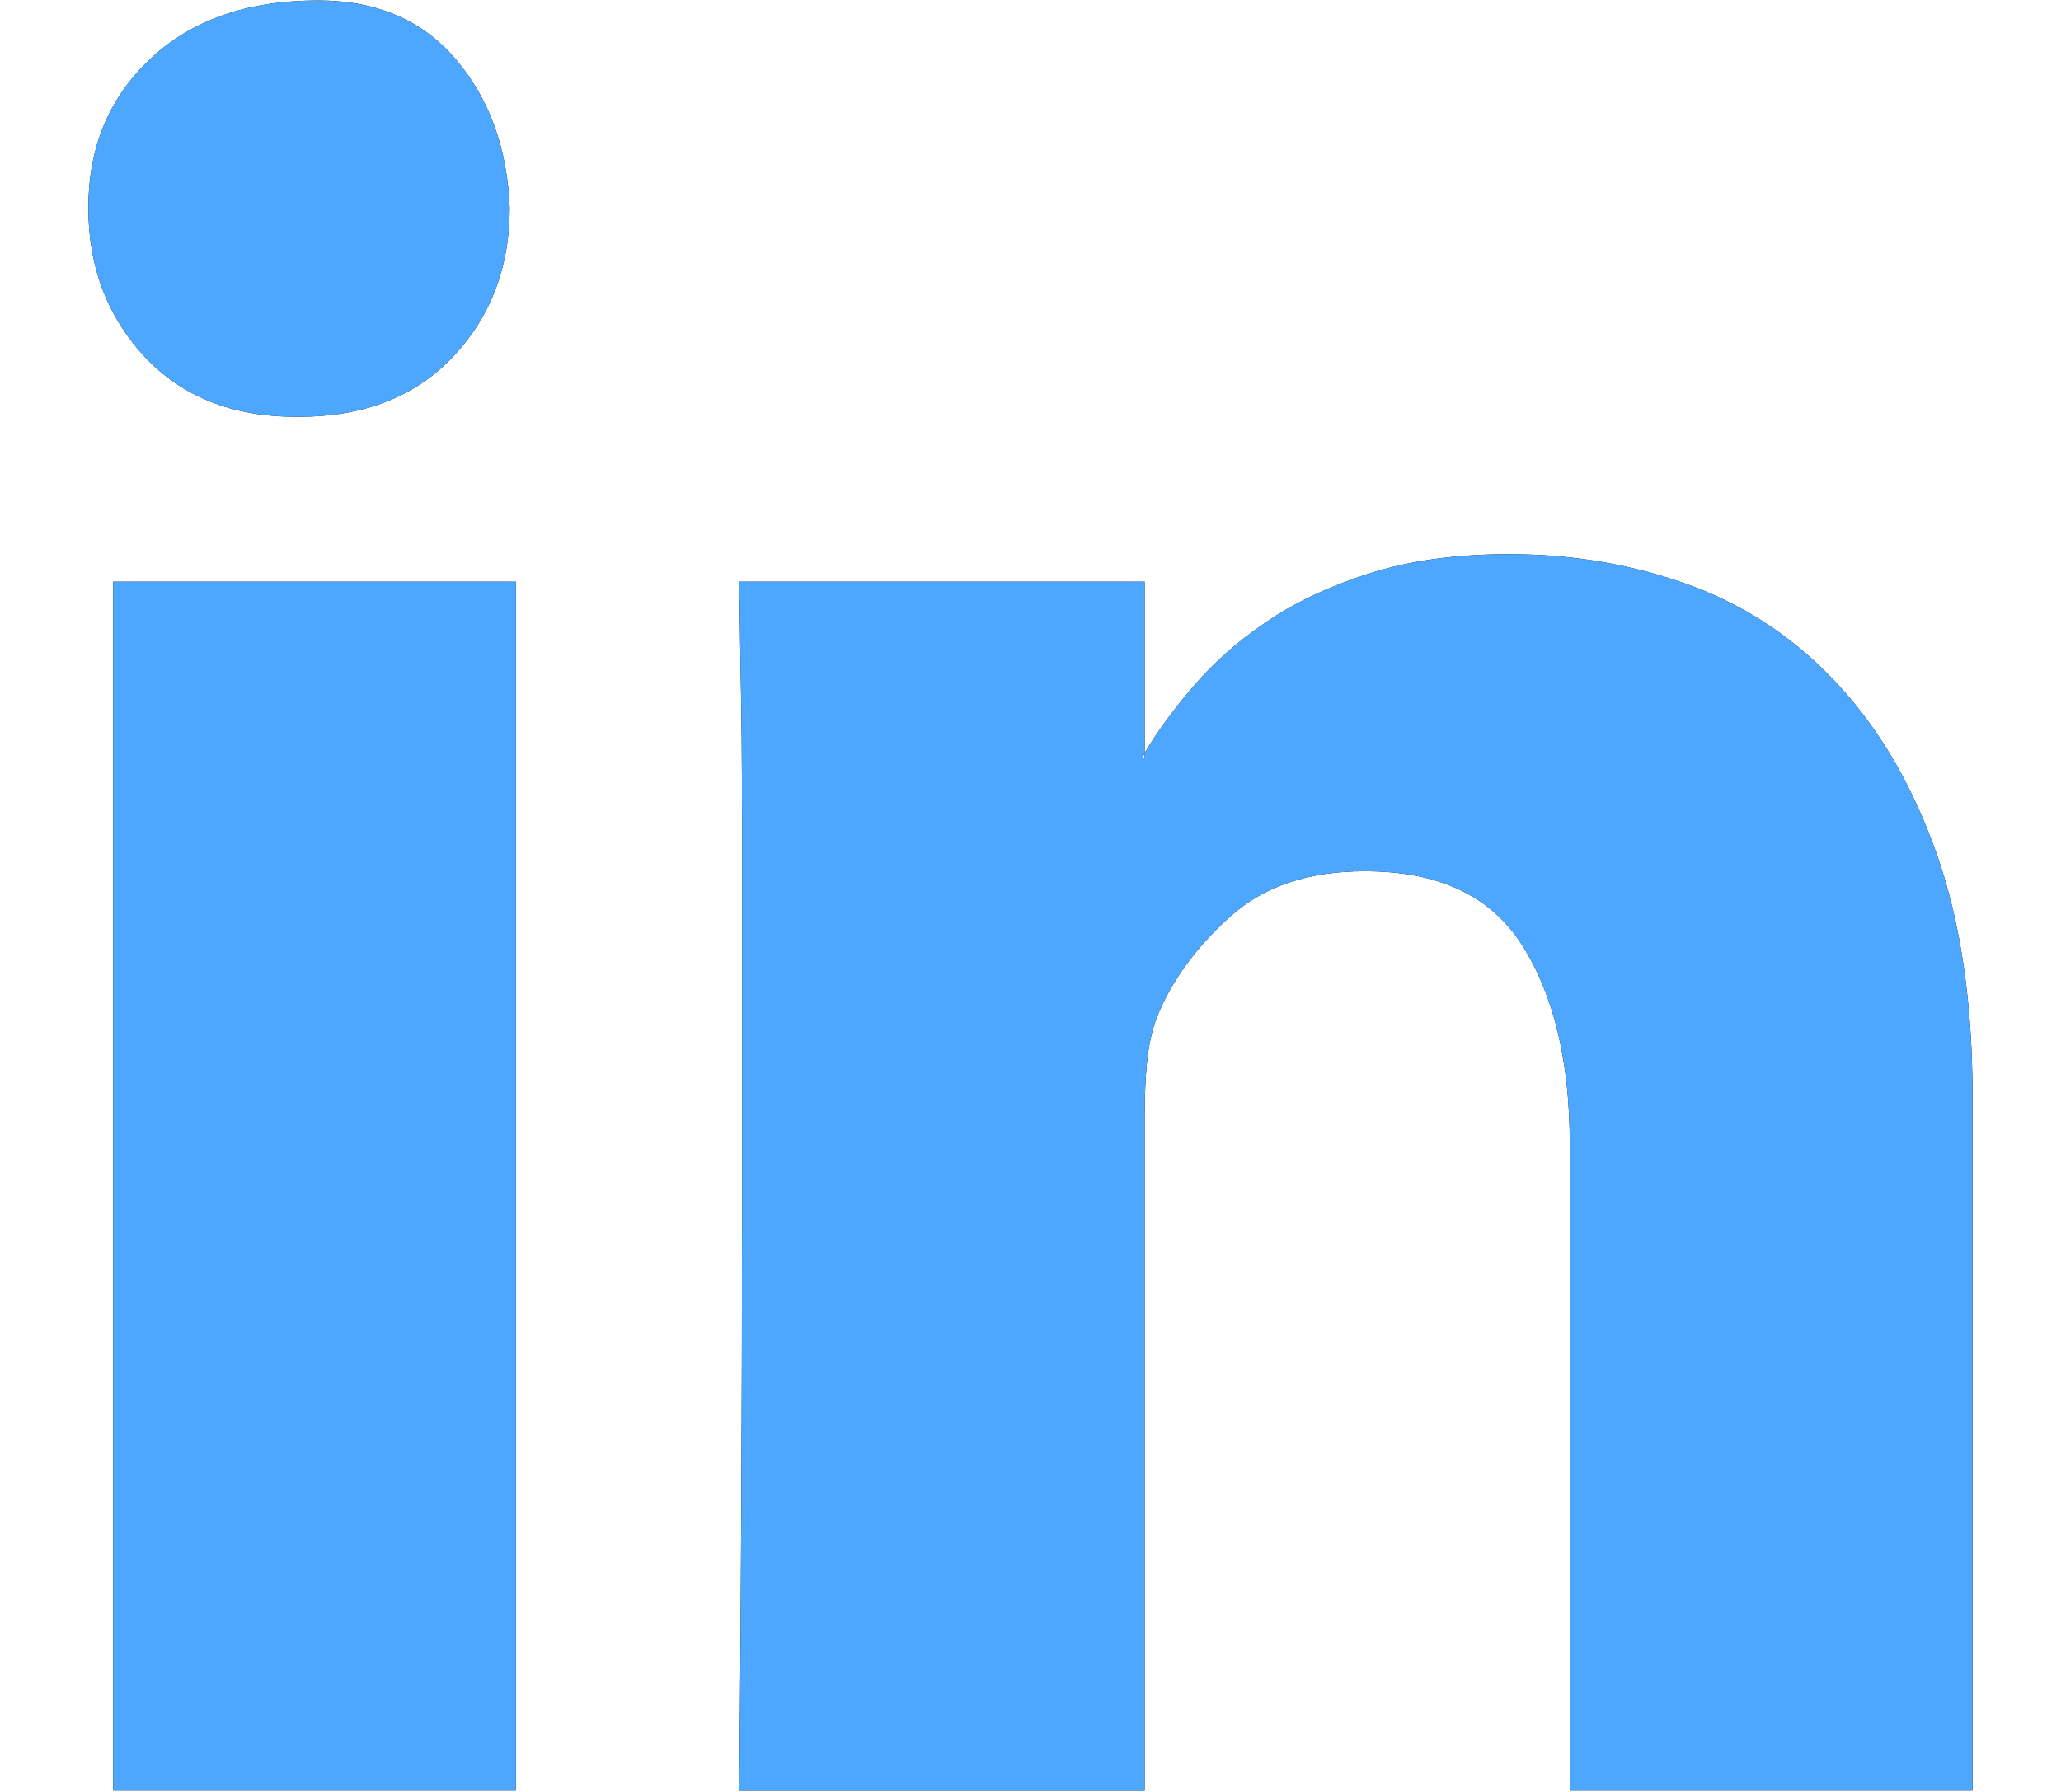
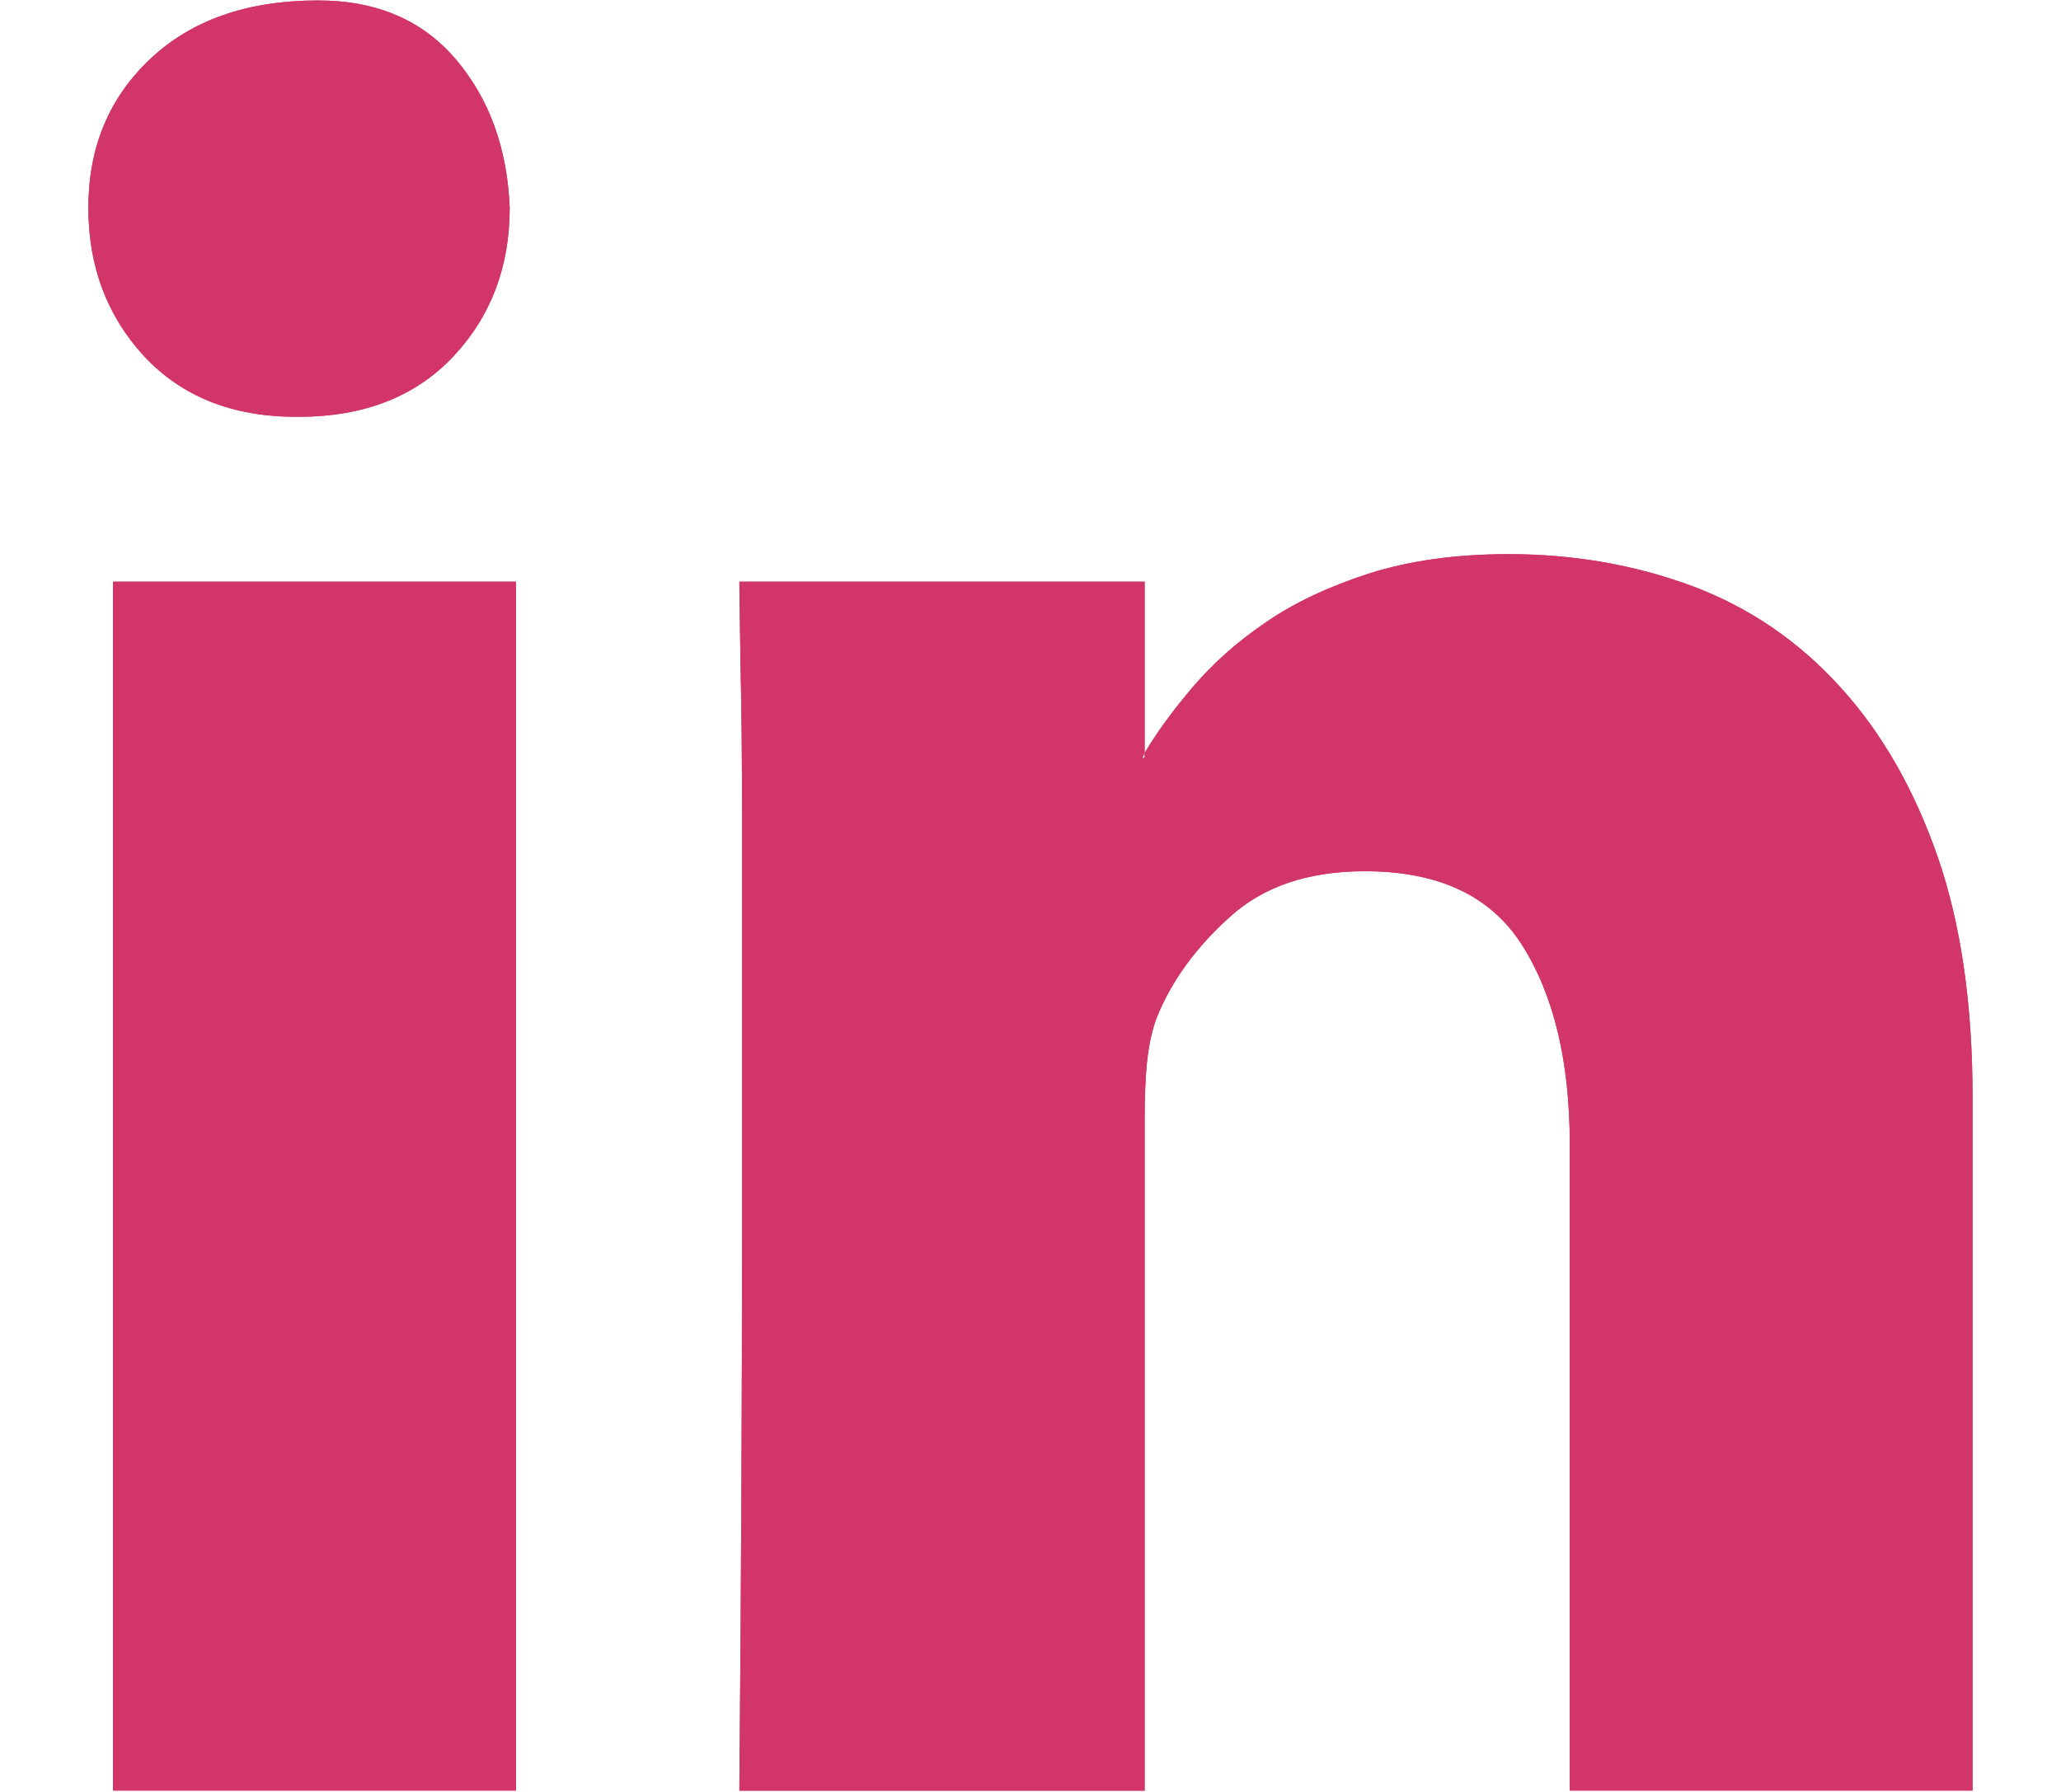
<svg xmlns="http://www.w3.org/2000/svg" width="23" height="20" viewBox="0 0 23 20" fill="none">
-   <path fill-rule="evenodd" clip-rule="evenodd" d="M3.55 0.005C4.204 0.005 4.717 0.226 5.089 0.665C5.462 1.105 5.662 1.658 5.688 2.321C5.688 2.977 5.479 3.531 5.058 3.979C4.636 4.427 4.061 4.652 3.331 4.652H3.306C2.594 4.652 2.031 4.427 1.611 3.979C1.197 3.531 0.986 2.977 0.986 2.321C0.986 1.648 1.214 1.094 1.676 0.659C2.137 0.223 2.762 0.005 3.55 0.005ZM1.262 6.492H5.758V19.985H1.262V6.492ZM22.013 12.249V19.985H17.518V12.769C17.518 11.851 17.342 11.115 16.991 10.556C16.641 10 16.057 9.724 15.231 9.724C14.602 9.724 14.097 9.893 13.721 10.237C13.344 10.577 13.07 10.952 12.905 11.367C12.851 11.516 12.818 11.681 12.799 11.865C12.782 12.045 12.774 12.241 12.774 12.447V19.986H8.251C8.271 17.703 8.281 15.608 8.281 13.71V11.31V9.132C8.281 8.467 8.275 7.901 8.264 7.432C8.259 6.965 8.251 6.652 8.251 6.492H12.774V8.404L12.749 8.459H12.774V8.404C12.914 8.168 13.094 7.923 13.313 7.666C13.534 7.408 13.799 7.168 14.122 6.949C14.441 6.728 14.827 6.547 15.278 6.401C15.732 6.257 16.248 6.185 16.837 6.185C17.568 6.185 18.252 6.306 18.889 6.543C19.525 6.782 20.071 7.156 20.535 7.667C20.998 8.174 21.36 8.806 21.623 9.561C21.884 10.313 22.013 11.21 22.013 12.249Z" fill="black" />
-   <path fill-rule="evenodd" clip-rule="evenodd" d="M3.55 0.005C4.204 0.005 4.717 0.226 5.089 0.665C5.462 1.105 5.662 1.658 5.688 2.321C5.688 2.977 5.479 3.531 5.058 3.979C4.636 4.427 4.061 4.652 3.331 4.652H3.306C2.594 4.652 2.031 4.427 1.611 3.979C1.197 3.531 0.986 2.977 0.986 2.321C0.986 1.648 1.214 1.094 1.676 0.659C2.137 0.223 2.762 0.005 3.55 0.005ZM1.262 6.492H5.758V19.985H1.262V6.492ZM22.013 12.249V19.985H17.518V12.769C17.518 11.851 17.342 11.115 16.991 10.556C16.641 10 16.057 9.724 15.231 9.724C14.602 9.724 14.097 9.893 13.721 10.237C13.344 10.577 13.07 10.952 12.905 11.367C12.851 11.516 12.818 11.681 12.799 11.865C12.782 12.045 12.774 12.241 12.774 12.447V19.986H8.251C8.271 17.703 8.281 15.608 8.281 13.71V11.31V9.132C8.281 8.467 8.275 7.901 8.264 7.432C8.259 6.965 8.251 6.652 8.251 6.492H12.774V8.404L12.749 8.459H12.774V8.404C12.914 8.168 13.094 7.923 13.313 7.666C13.534 7.408 13.799 7.168 14.122 6.949C14.441 6.728 14.827 6.547 15.278 6.401C15.732 6.257 16.248 6.185 16.837 6.185C17.568 6.185 18.252 6.306 18.889 6.543C19.525 6.782 20.071 7.156 20.535 7.667C20.998 8.174 21.36 8.806 21.623 9.561C21.884 10.313 22.013 11.21 22.013 12.249Z" fill="#4DA7FF" />
+   <path style="fill: #d23669" fill-rule="evenodd" clip-rule="evenodd" d="M3.55 0.005C4.204 0.005 4.717 0.226 5.089 0.665C5.462 1.105 5.662 1.658 5.688 2.321C5.688 2.977 5.479 3.531 5.058 3.979C4.636 4.427 4.061 4.652 3.331 4.652H3.306C2.594 4.652 2.031 4.427 1.611 3.979C1.197 3.531 0.986 2.977 0.986 2.321C0.986 1.648 1.214 1.094 1.676 0.659C2.137 0.223 2.762 0.005 3.55 0.005ZM1.262 6.492H5.758V19.985H1.262V6.492ZM22.013 12.249V19.985H17.518V12.769C17.518 11.851 17.342 11.115 16.991 10.556C16.641 10 16.057 9.724 15.231 9.724C14.602 9.724 14.097 9.893 13.721 10.237C13.344 10.577 13.07 10.952 12.905 11.367C12.851 11.516 12.818 11.681 12.799 11.865C12.782 12.045 12.774 12.241 12.774 12.447V19.986H8.251C8.271 17.703 8.281 15.608 8.281 13.71V11.31V9.132C8.281 8.467 8.275 7.901 8.264 7.432C8.259 6.965 8.251 6.652 8.251 6.492H12.774V8.404L12.749 8.459H12.774V8.404C12.914 8.168 13.094 7.923 13.313 7.666C13.534 7.408 13.799 7.168 14.122 6.949C14.441 6.728 14.827 6.547 15.278 6.401C15.732 6.257 16.248 6.185 16.837 6.185C17.568 6.185 18.252 6.306 18.889 6.543C19.525 6.782 20.071 7.156 20.535 7.667C20.998 8.174 21.36 8.806 21.623 9.561C21.884 10.313 22.013 11.21 22.013 12.249Z" fill="black" />
+   <path style="fill: #d23669" fill-rule="evenodd" clip-rule="evenodd" d="M3.55 0.005C4.204 0.005 4.717 0.226 5.089 0.665C5.462 1.105 5.662 1.658 5.688 2.321C5.688 2.977 5.479 3.531 5.058 3.979C4.636 4.427 4.061 4.652 3.331 4.652H3.306C2.594 4.652 2.031 4.427 1.611 3.979C1.197 3.531 0.986 2.977 0.986 2.321C0.986 1.648 1.214 1.094 1.676 0.659C2.137 0.223 2.762 0.005 3.55 0.005ZM1.262 6.492H5.758V19.985H1.262V6.492ZM22.013 12.249V19.985H17.518V12.769C17.518 11.851 17.342 11.115 16.991 10.556C16.641 10 16.057 9.724 15.231 9.724C14.602 9.724 14.097 9.893 13.721 10.237C13.344 10.577 13.07 10.952 12.905 11.367C12.851 11.516 12.818 11.681 12.799 11.865C12.782 12.045 12.774 12.241 12.774 12.447V19.986H8.251C8.271 17.703 8.281 15.608 8.281 13.71V11.31V9.132C8.281 8.467 8.275 7.901 8.264 7.432C8.259 6.965 8.251 6.652 8.251 6.492H12.774V8.404L12.749 8.459H12.774V8.404C12.914 8.168 13.094 7.923 13.313 7.666C13.534 7.408 13.799 7.168 14.122 6.949C14.441 6.728 14.827 6.547 15.278 6.401C15.732 6.257 16.248 6.185 16.837 6.185C17.568 6.185 18.252 6.306 18.889 6.543C19.525 6.782 20.071 7.156 20.535 7.667C20.998 8.174 21.36 8.806 21.623 9.561C21.884 10.313 22.013 11.21 22.013 12.249Z" fill="#4DA7FF" />
</svg>
